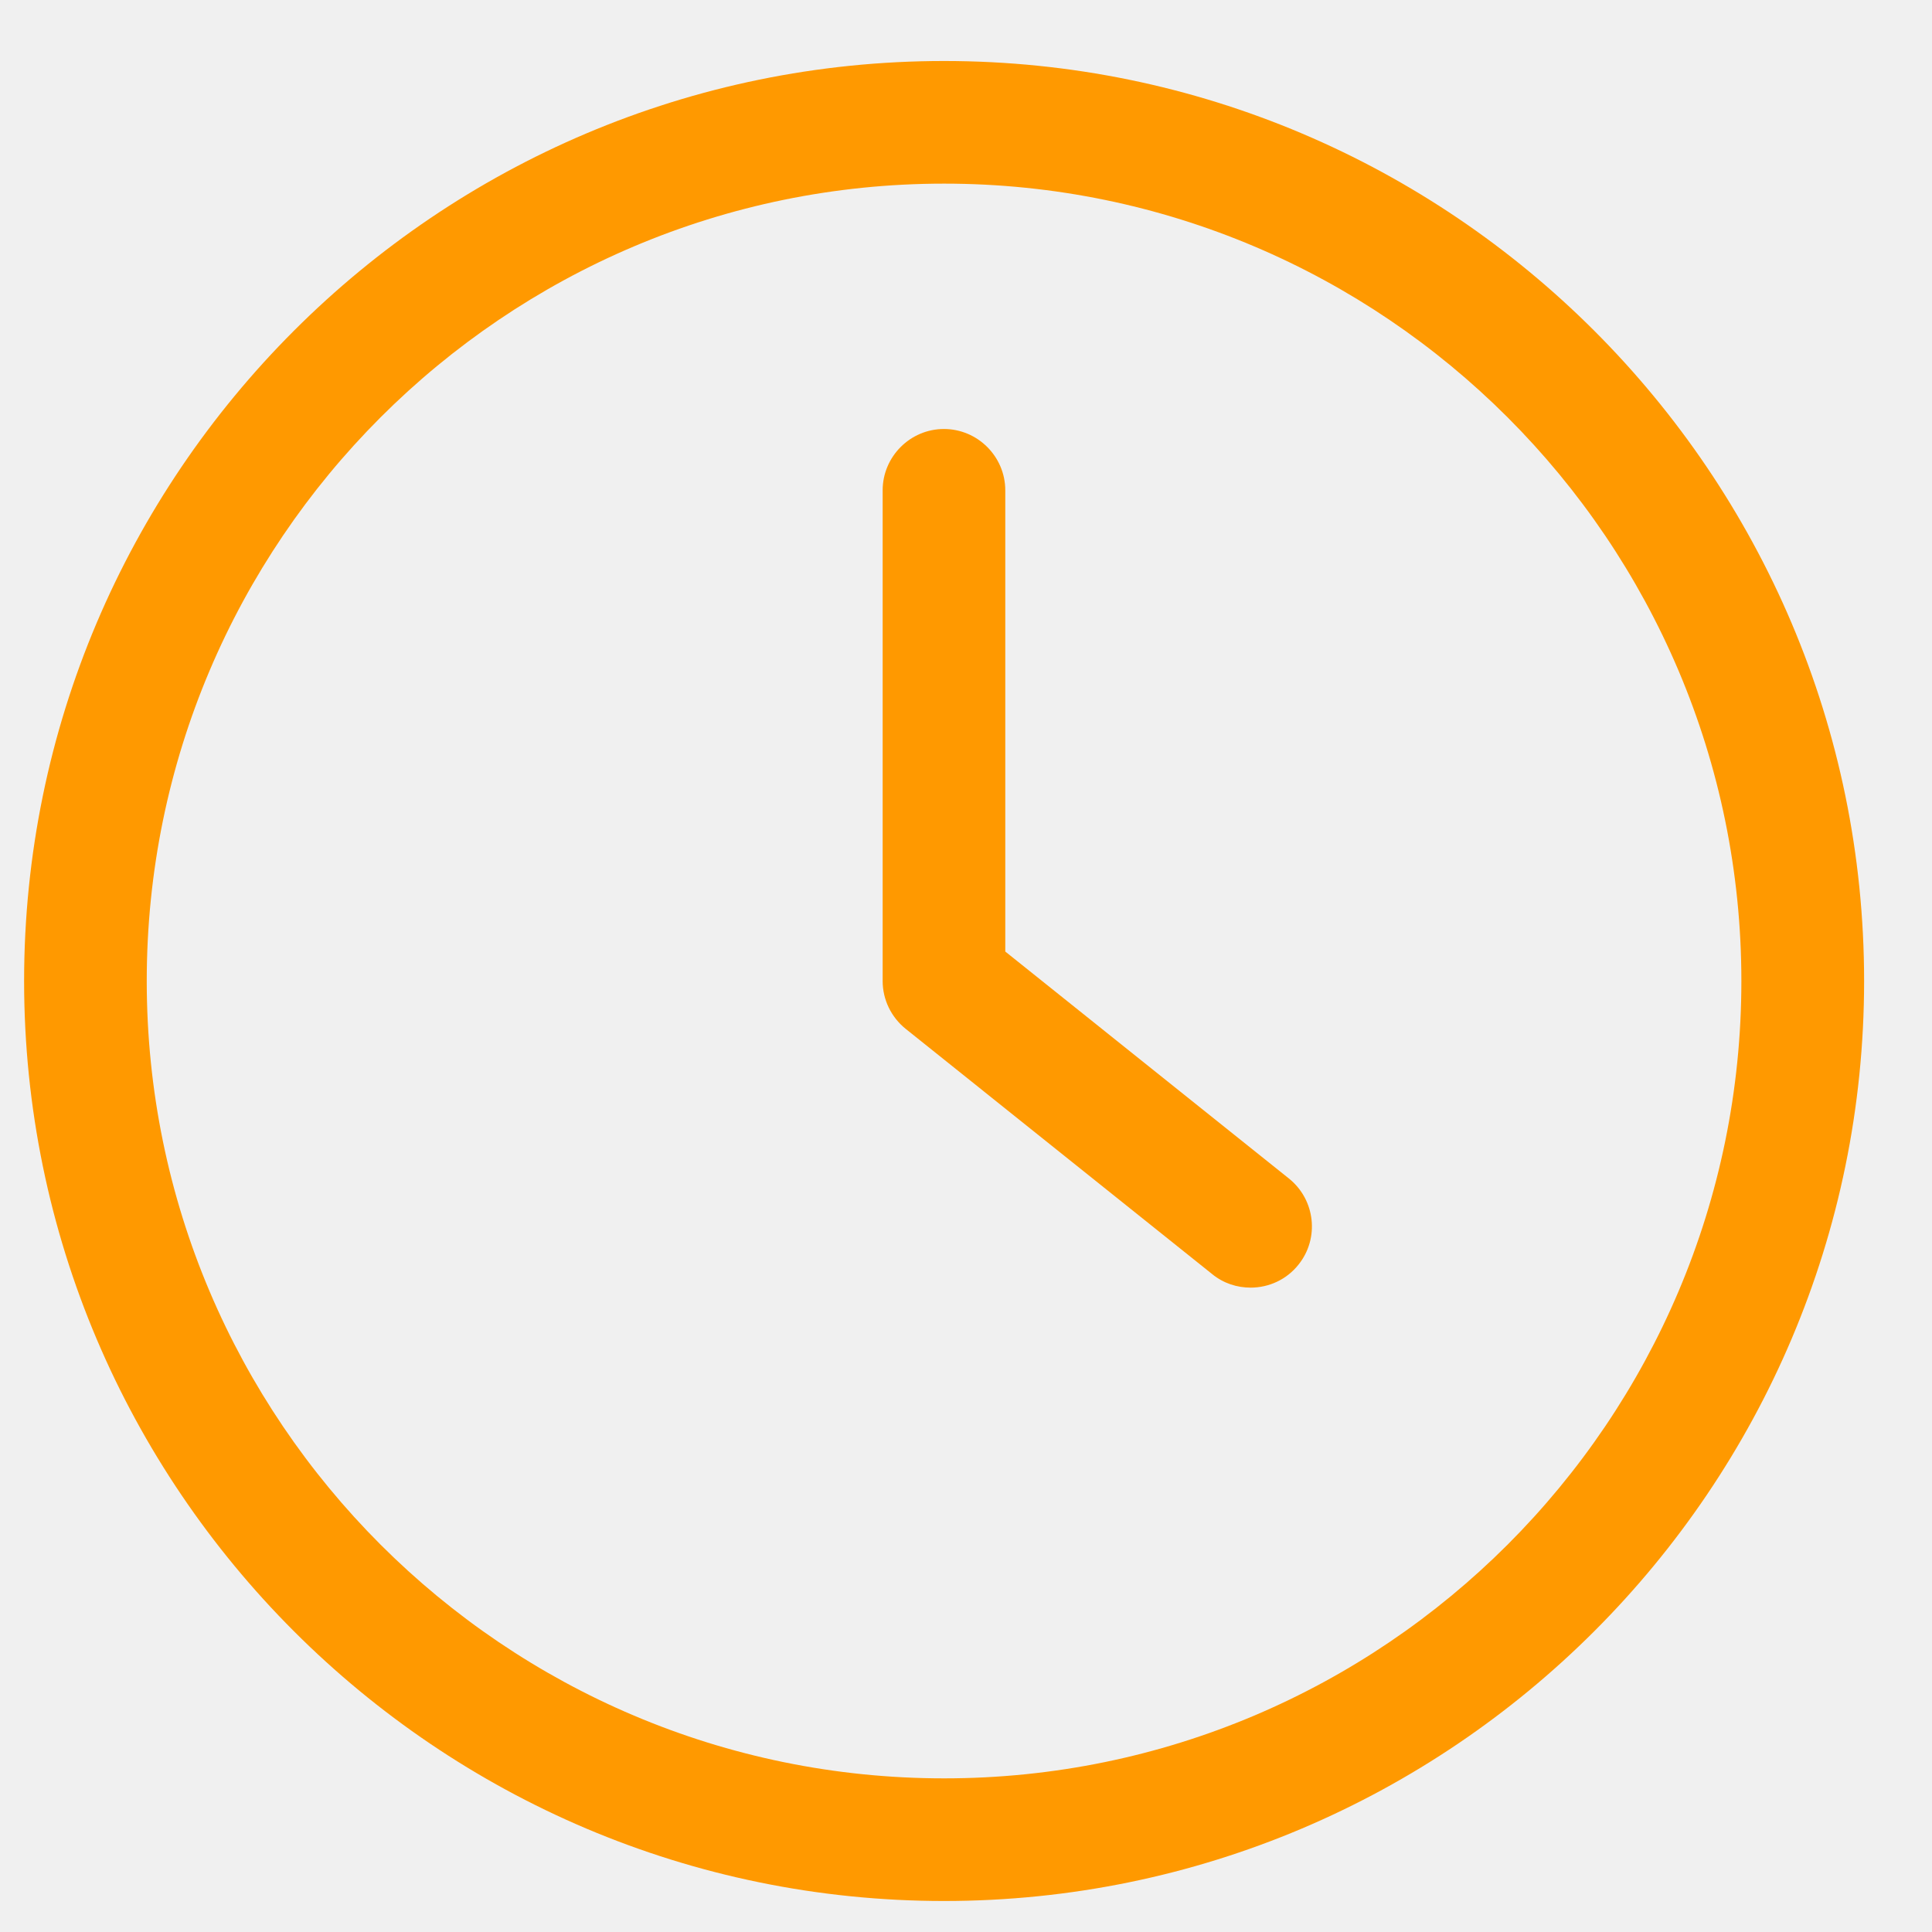
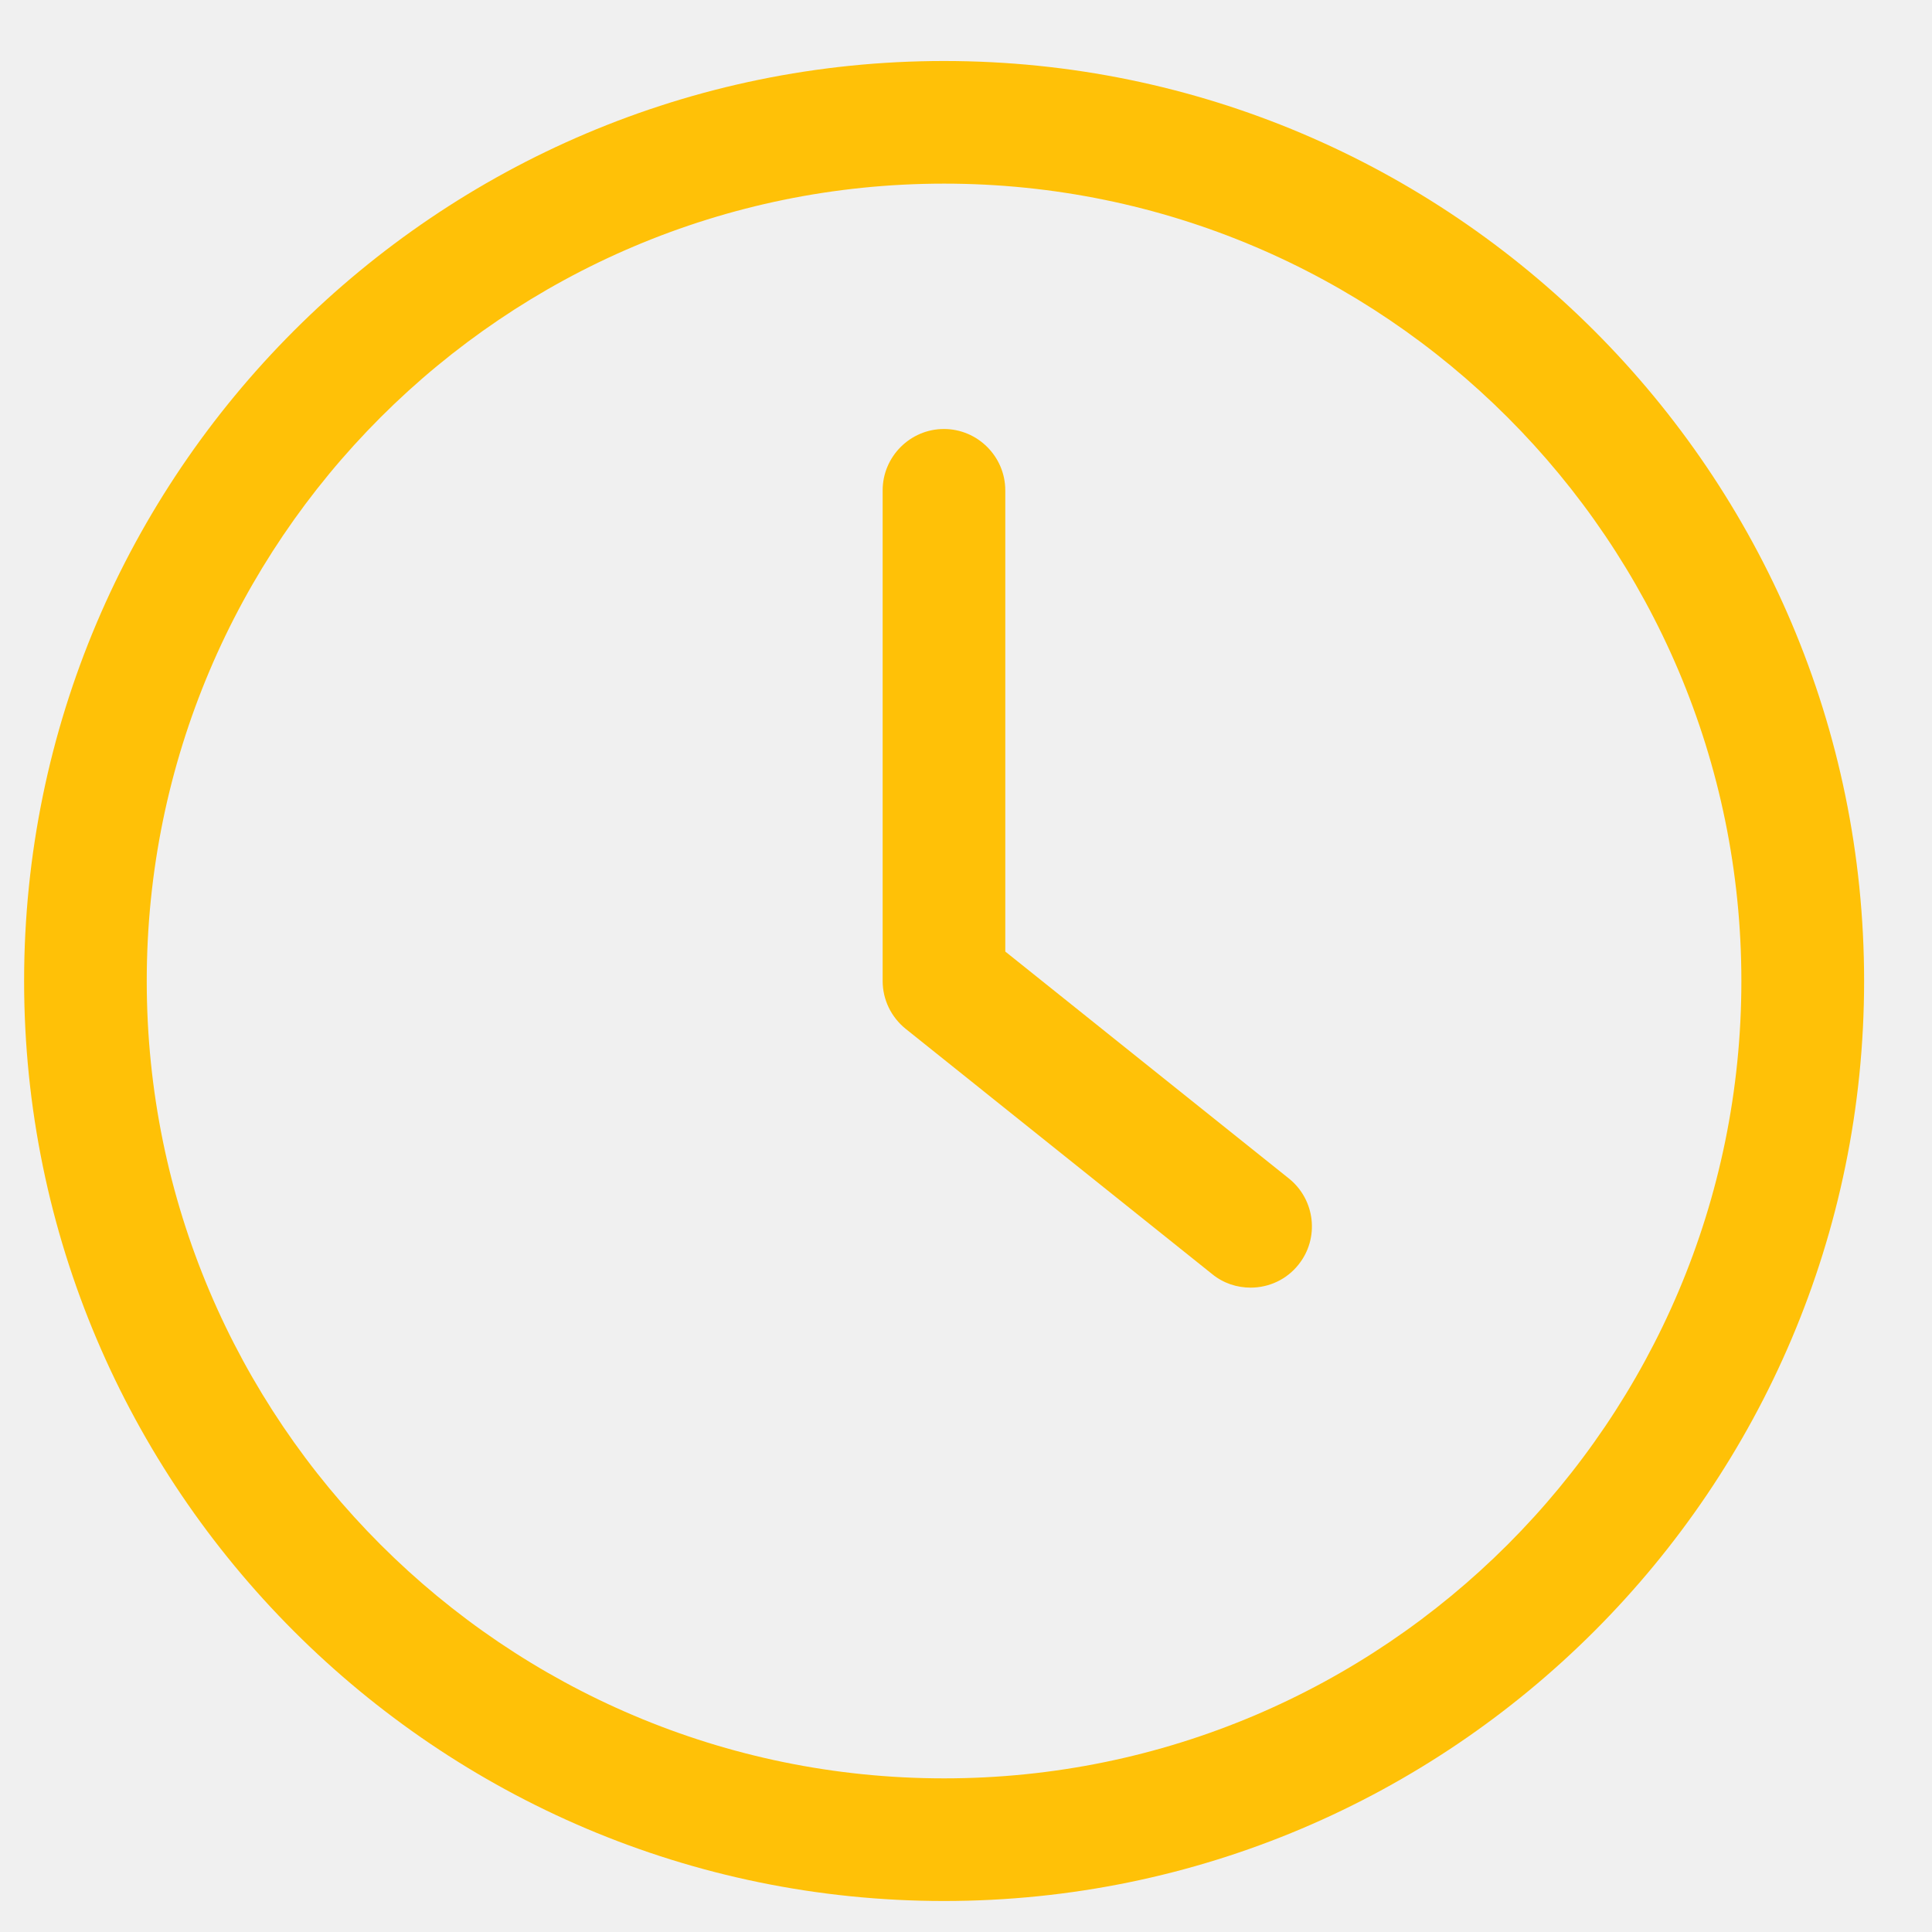
<svg xmlns="http://www.w3.org/2000/svg" width="21" height="21" viewBox="0 0 21 21" fill="none">
  <g clip-path="url(#clip0_43_717)">
-     <path d="M10.262 20.663C15.775 20.663 20.262 16.176 20.262 10.663C20.262 5.15 15.775 0.663 10.262 0.663C4.748 0.663 0.262 5.15 0.262 10.663C0.262 16.176 4.748 20.663 10.262 20.663ZM10.262 1.996C15.042 1.996 18.928 5.883 18.928 10.663C18.928 15.443 15.042 19.33 10.262 19.33C5.482 19.33 1.595 15.443 1.595 10.663C1.595 5.883 5.482 1.996 10.262 1.996Z" fill="#FF9900" />
-     <path d="M13.177 13.85C13.3 13.95 13.447 13.996 13.594 13.996C13.79 13.996 13.984 13.91 14.114 13.746C14.344 13.46 14.297 13.04 14.01 12.81L10.927 10.343V5.33C10.927 4.963 10.627 4.663 10.26 4.663C9.894 4.663 9.594 4.963 9.594 5.33V10.663C9.594 10.866 9.687 11.056 9.844 11.183L13.177 13.85Z" fill="#FF9900" />
+     <path d="M10.262 20.663C15.775 20.663 20.262 16.176 20.262 10.663C20.262 5.15 15.775 0.663 10.262 0.663C4.748 0.663 0.262 5.15 0.262 10.663C0.262 16.176 4.748 20.663 10.262 20.663ZM10.262 1.996C15.042 1.996 18.928 5.883 18.928 10.663C18.928 15.443 15.042 19.33 10.262 19.33C5.482 19.33 1.595 15.443 1.595 10.663C1.595 5.883 5.482 1.996 10.262 1.996Z" fill="#FFC107" />
+     <path d="M13.177 13.85C13.3 13.95 13.447 13.996 13.594 13.996C13.79 13.996 13.984 13.91 14.114 13.746C14.344 13.46 14.297 13.04 14.01 12.81L10.927 10.343V5.33C10.927 4.963 10.627 4.663 10.26 4.663C9.894 4.663 9.594 4.963 9.594 5.33V10.663C9.594 10.866 9.687 11.056 9.844 11.183L13.177 13.85Z" fill="#FFC107" />
  </g>
  <defs>
    <clipPath id="clip0_43_717">
      <rect width="20" height="20" fill="white" transform="translate(0.261719 0.663086)" />
    </clipPath>
  </defs>
</svg>
